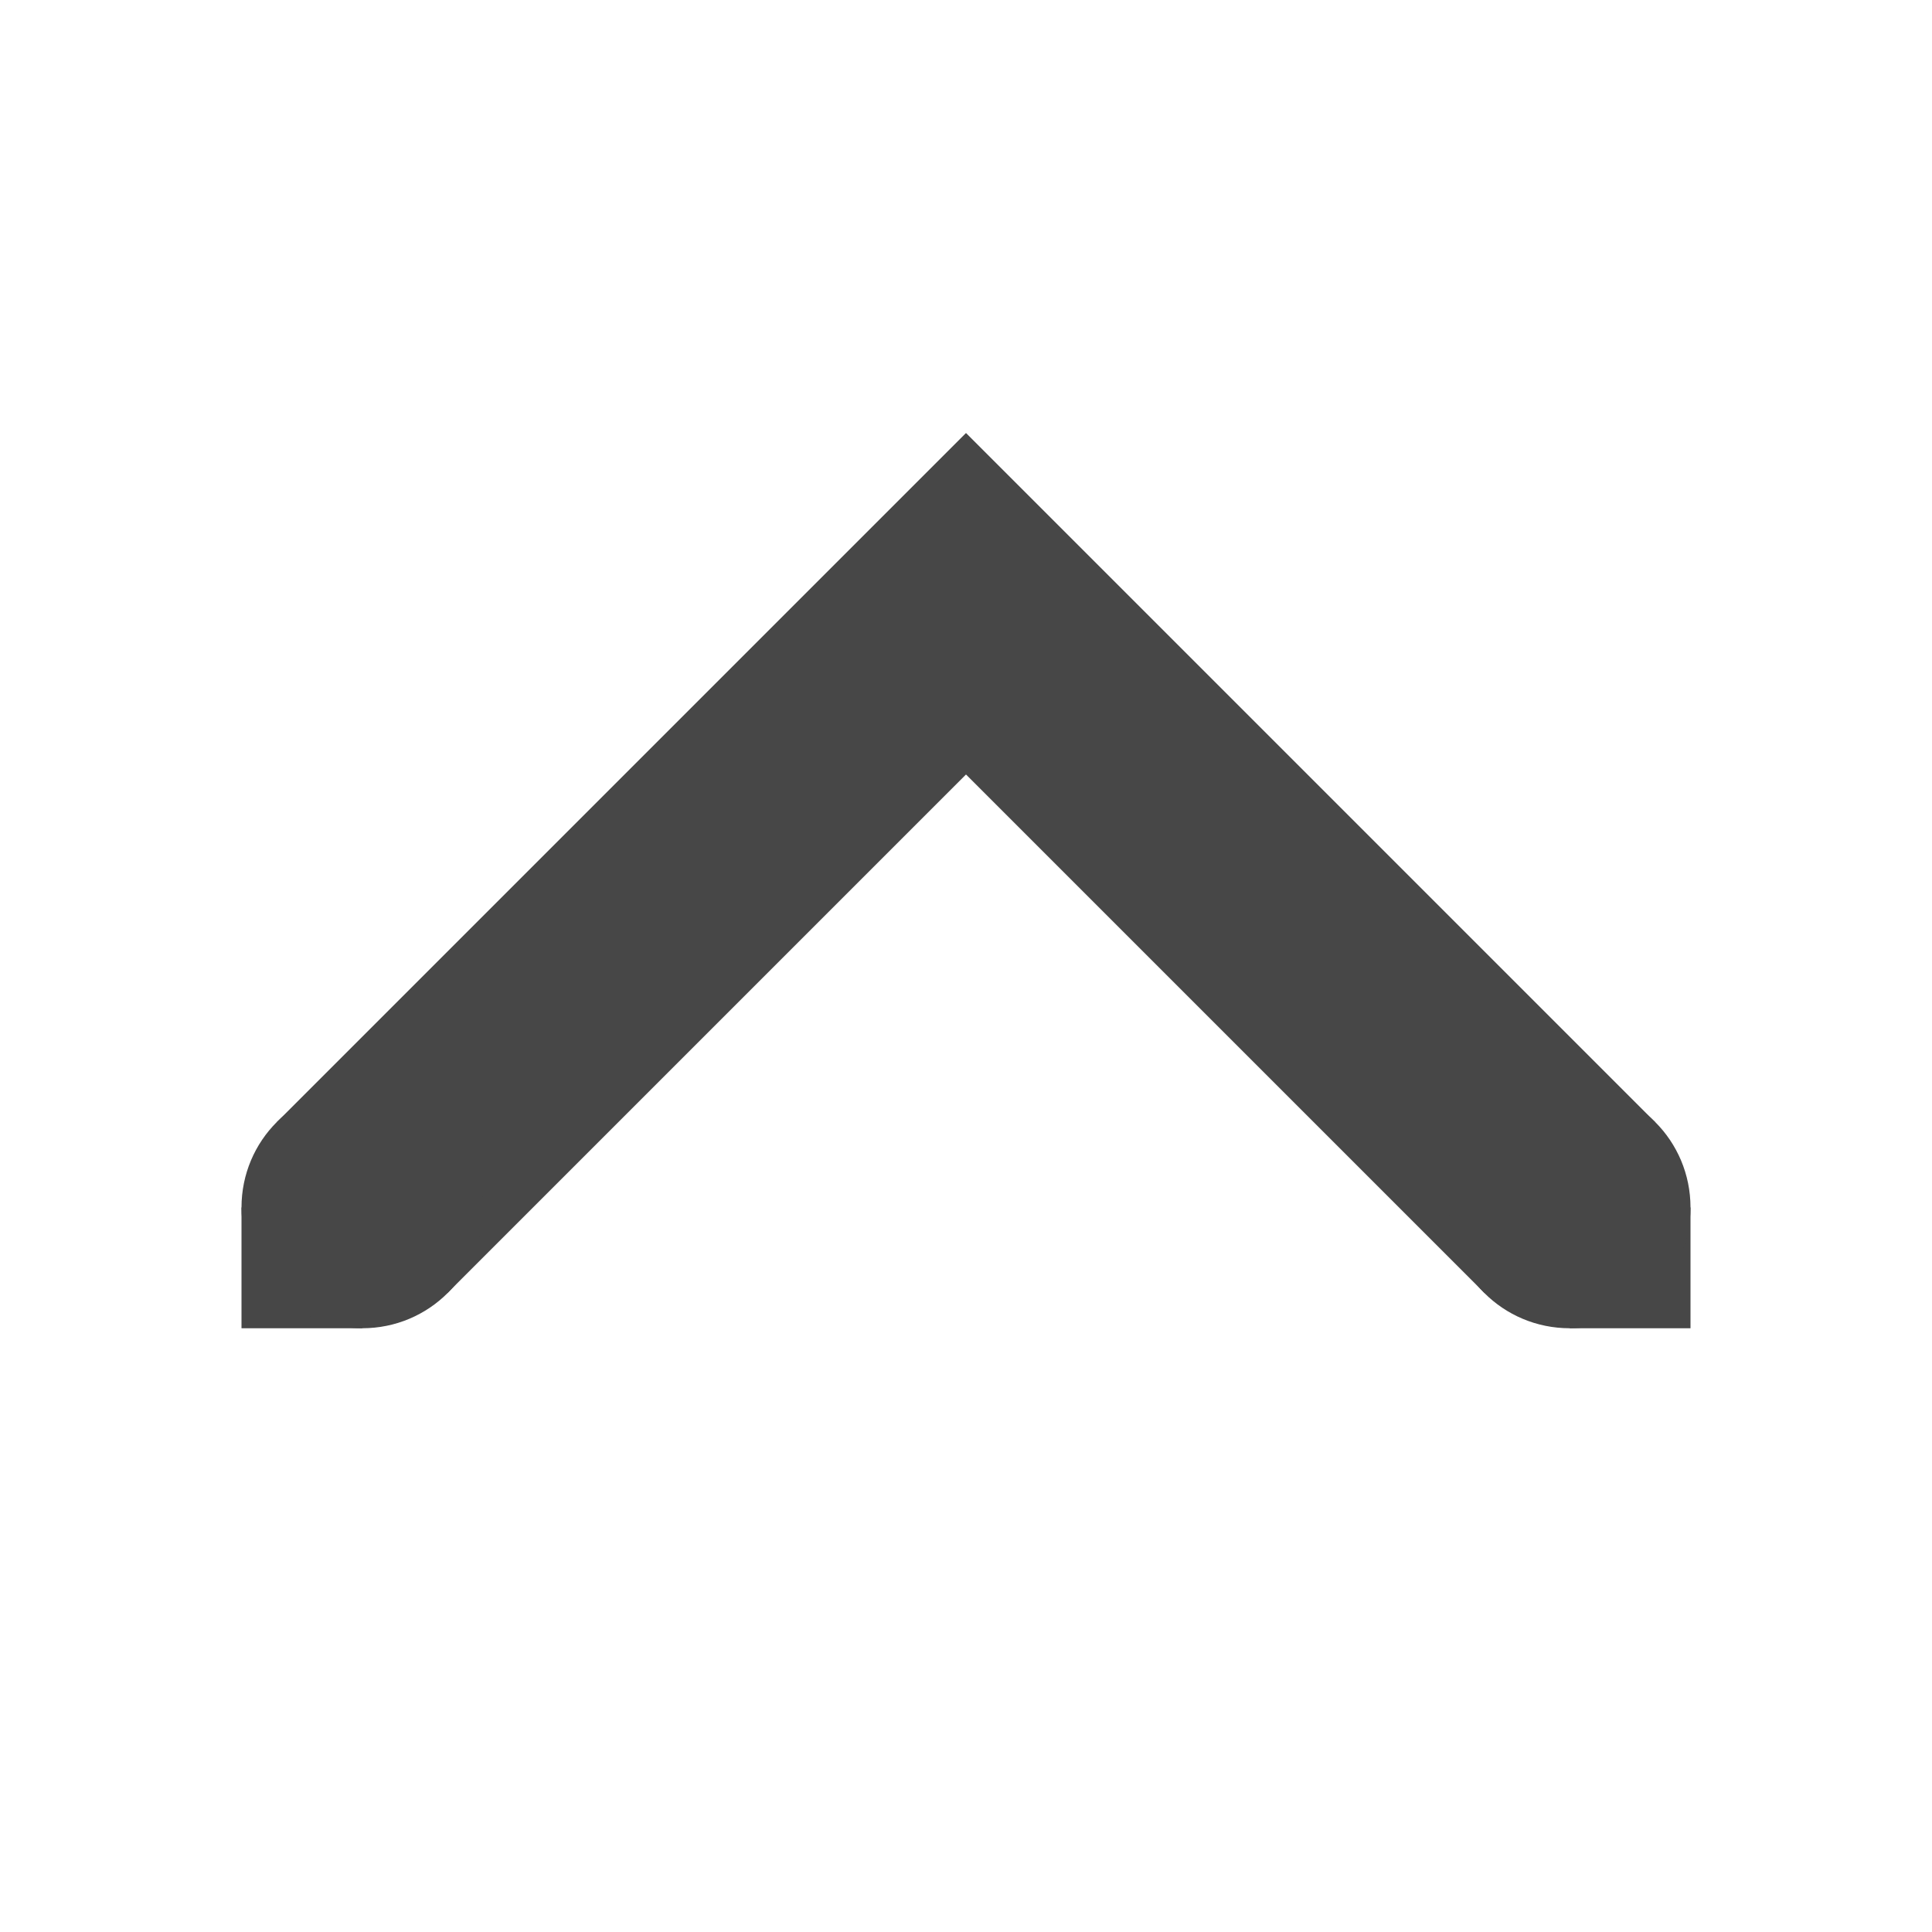
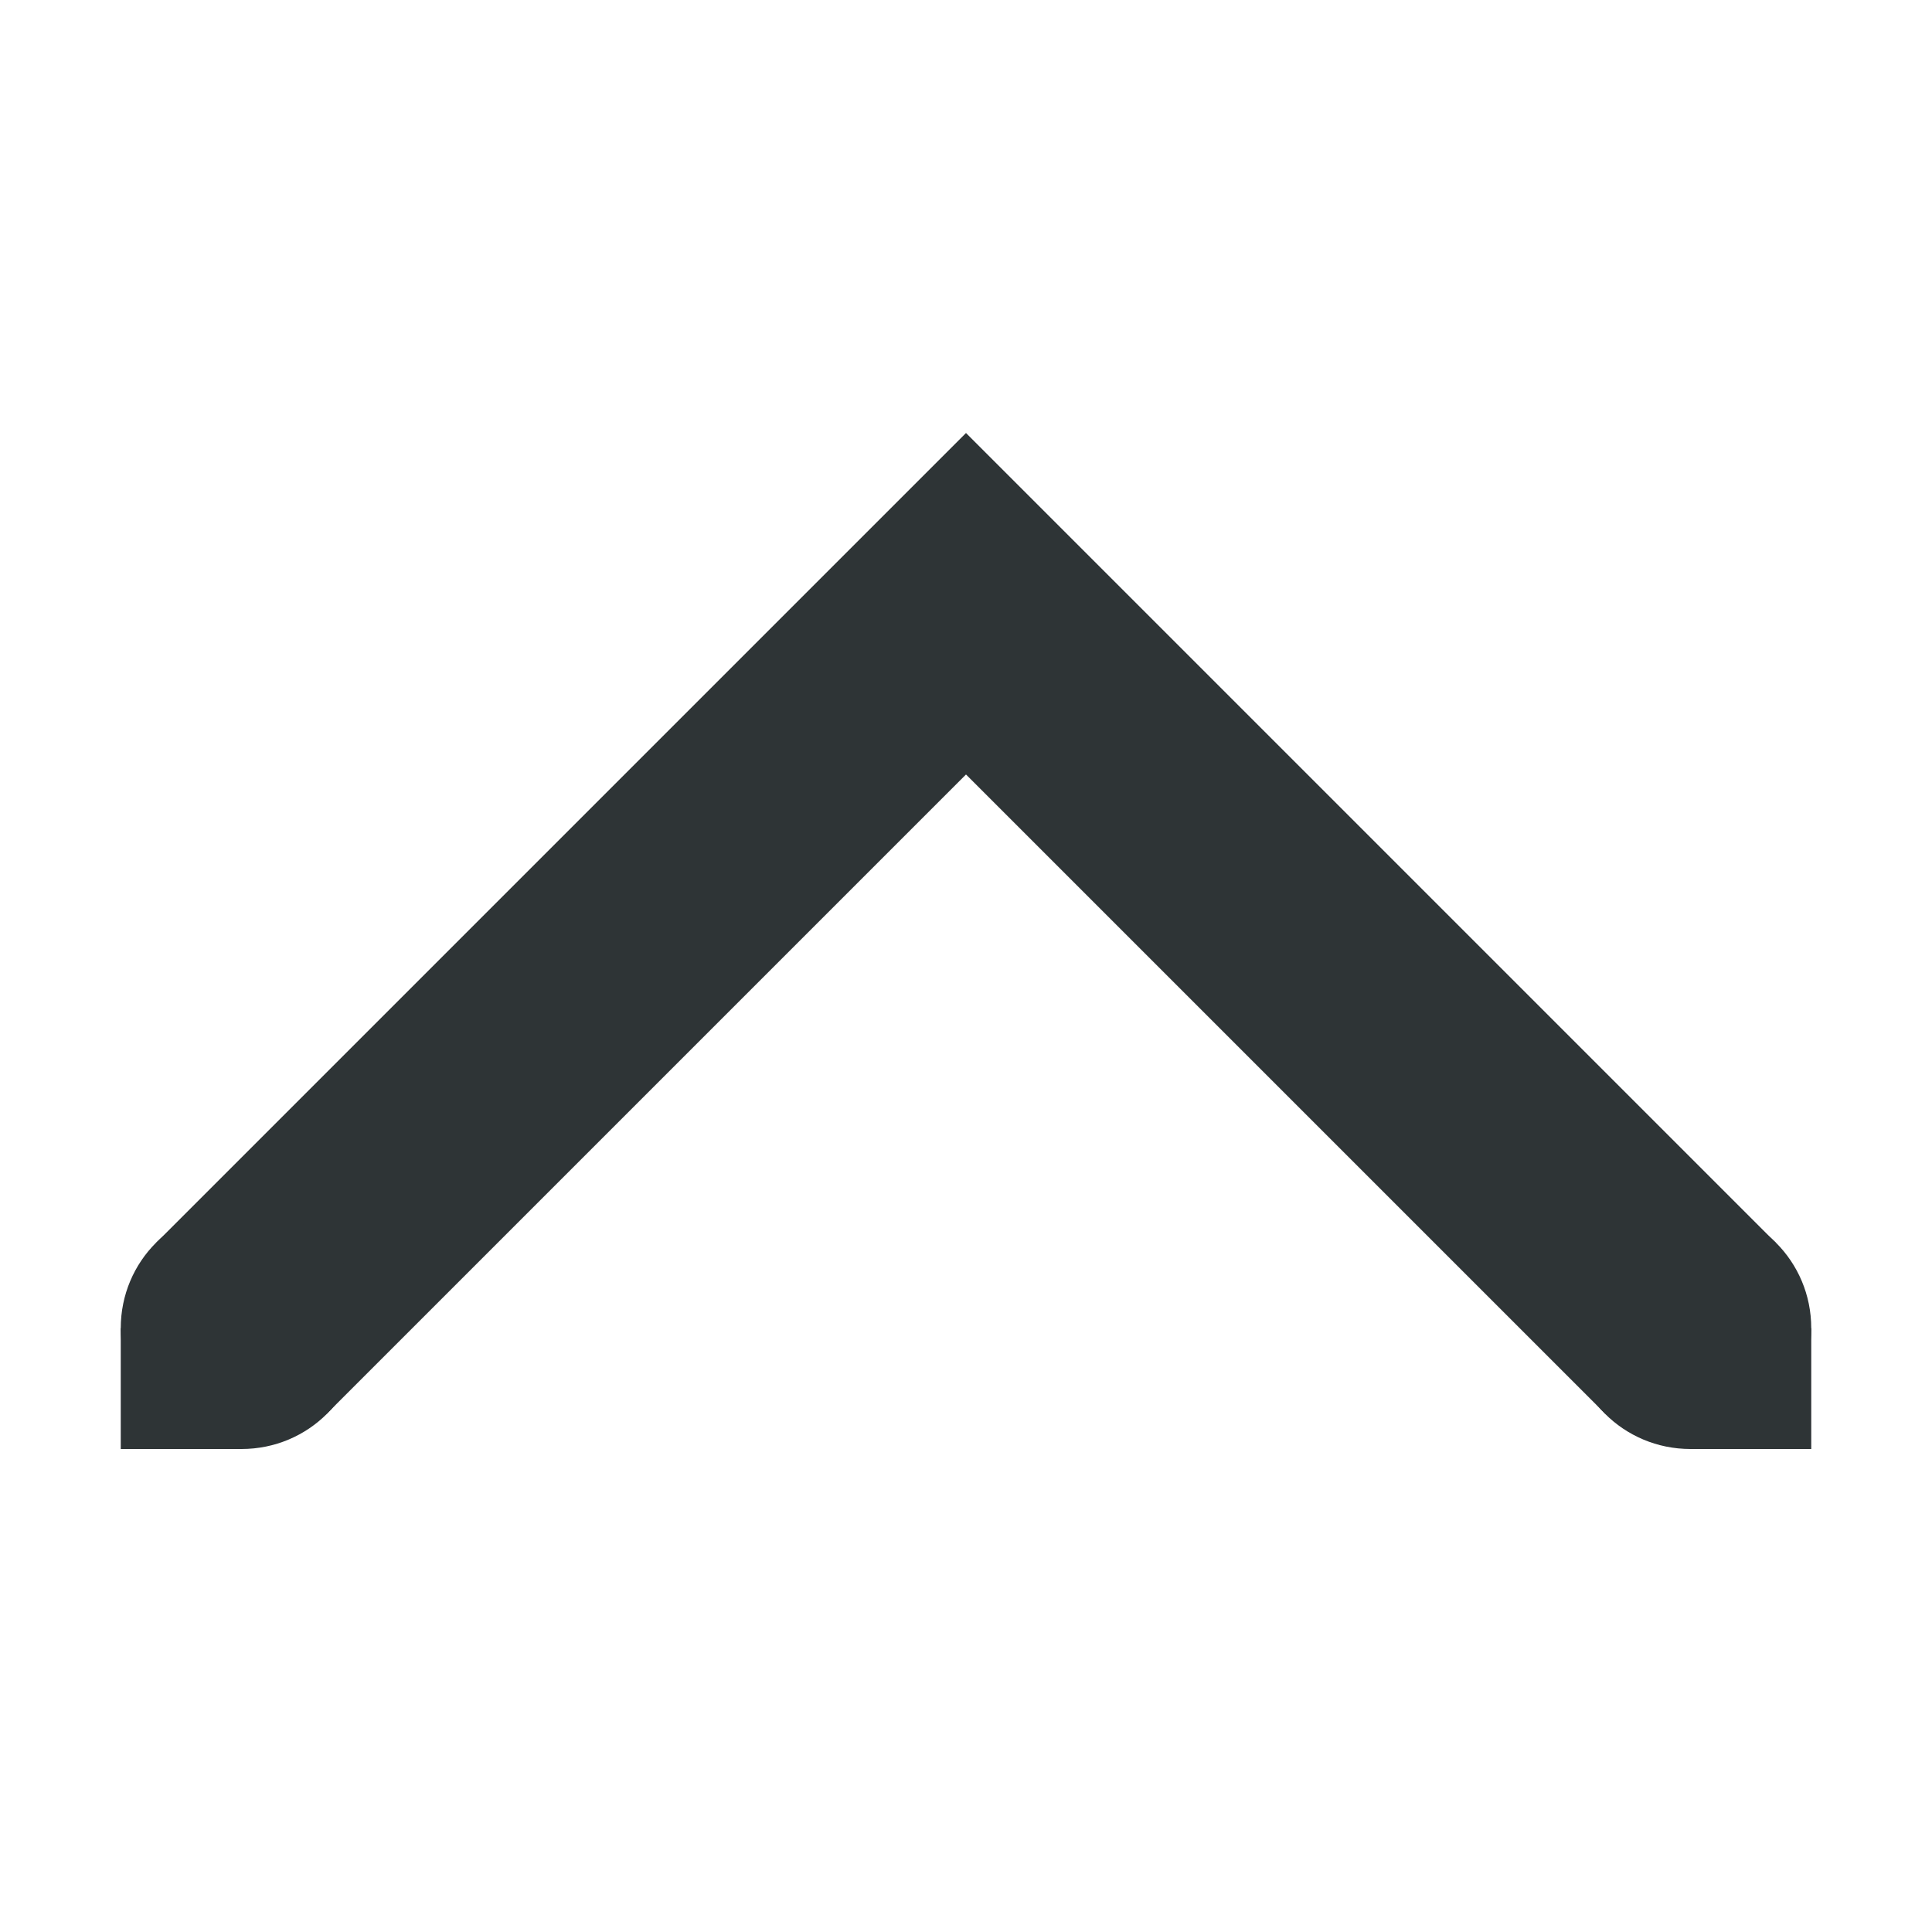
- <svg xmlns="http://www.w3.org/2000/svg" width="16" height="16">
-   <g color="#000" fill="#474747">
-     <path d="M8 3.586L2.293 9.293l1.414 1.414L8 6.414l4.293 4.293 1.414-1.414z" style="line-height:normal;font-variant-ligatures:normal;font-variant-position:normal;font-variant-caps:normal;font-variant-numeric:normal;font-variant-alternates:normal;font-feature-settings:normal;text-indent:0;text-align:start;text-decoration-line:none;text-decoration-style:solid;text-decoration-color:#000;text-transform:none;text-orientation:mixed;shape-padding:0;isolation:auto;mix-blend-mode:normal;marker:none" font-weight="400" font-family="sans-serif" overflow="visible" />
-     <path d="M13 10v1h1v-1zM2 10v1h1v-1z" style="marker:none" overflow="visible" />
-     <path d="M2 10c0 .554.446 1 1 1s1-.446 1-1-.446-1-1-1-1 .446-1 1zm10 0c0 .554.446 1 1 1s1-.446 1-1-.446-1-1-1-1 .446-1 1z" style="marker:none" overflow="visible" />
+ <svg xmlns="http://www.w3.org/2000/svg" height="16px" viewBox="0 0 16 16" width="16px">
+   <g fill="#2e3436">
+     <path d="m 2.707 11.707 l -1.414 -1.414 l 6.707 -6.707 l 6.707 6.707 l -1.414 1.414 l -5.293 -5.293 z m 0 0" />
+     <path d="m 15 11 v 1 h -1 v -1 z m 0 0" />
+     <path d="m 2 11 v 1 h -1 v -1 z m 0 0" />
+     <path d="m 3 11 c 0 0.555 -0.445 1 -1 1 s -1 -0.445 -1 -1 s 0.445 -1 1 -1 s 1 0.445 1 1 z m 0 0" />
+     <path d="m 15 11 c 0 0.555 -0.445 1 -1 1 s -1 -0.445 -1 -1 s 0.445 -1 1 -1 s 1 0.445 1 1 z m 0 0" />
  </g>
</svg>
